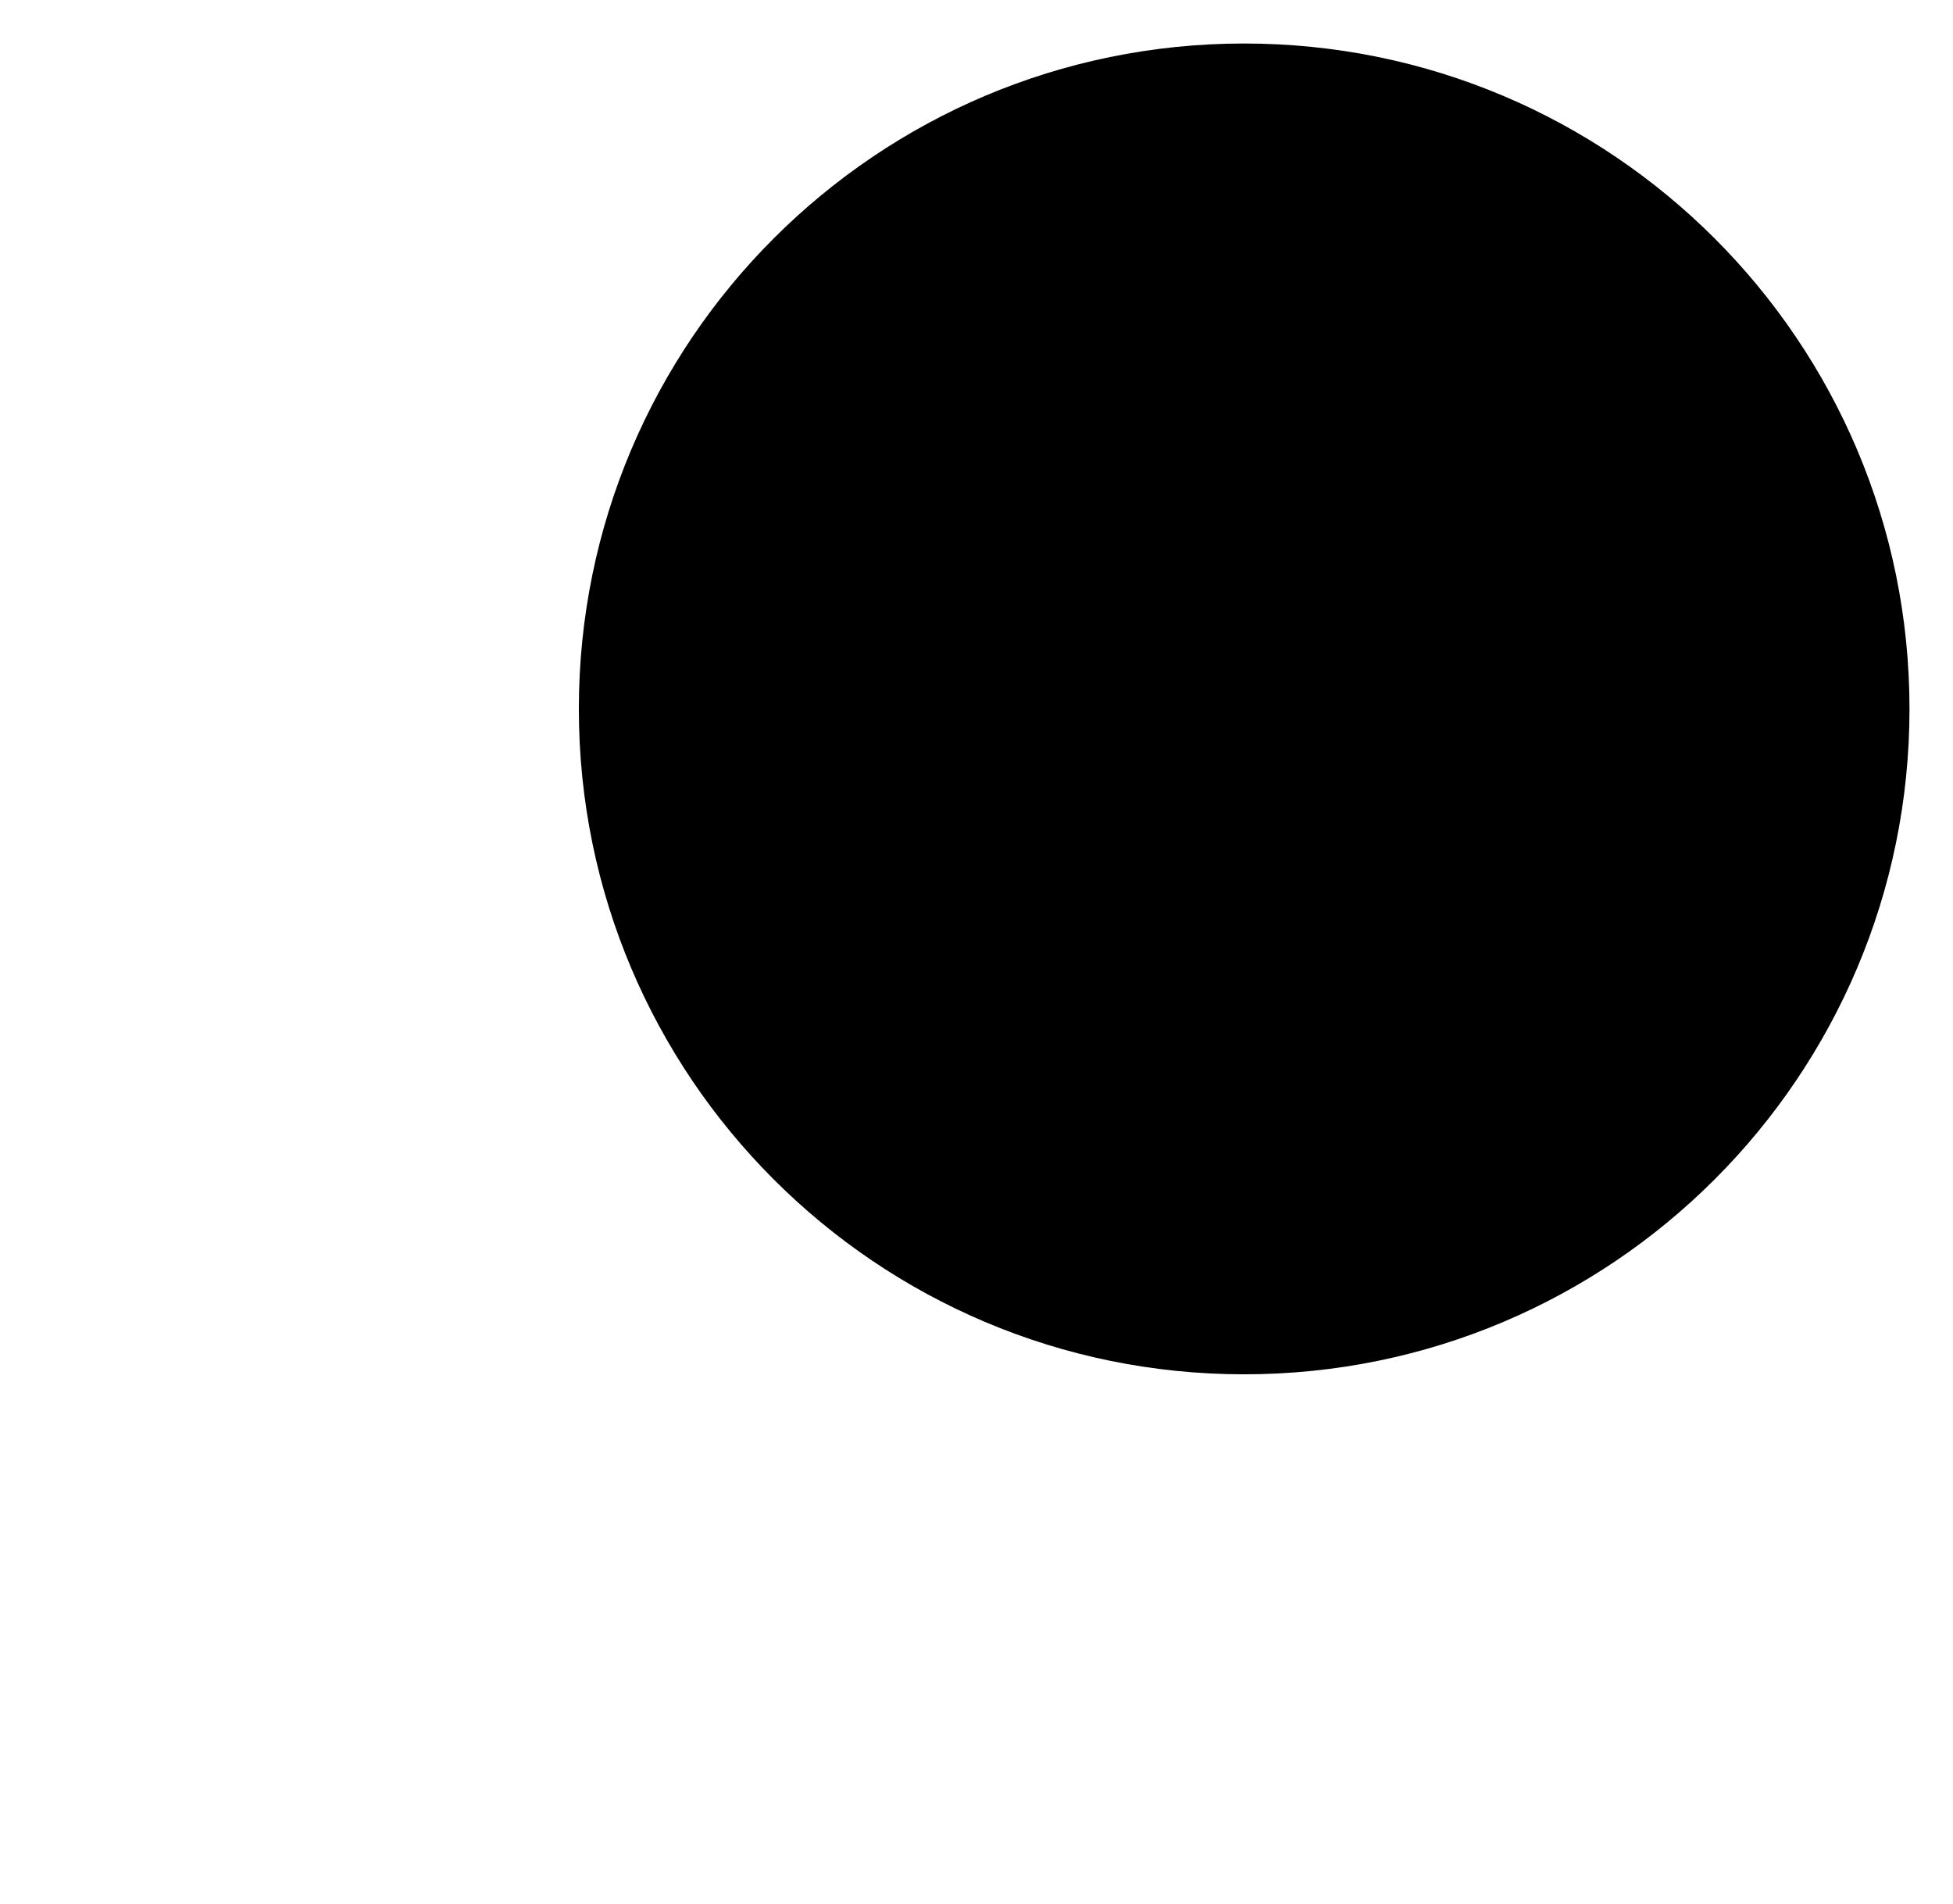
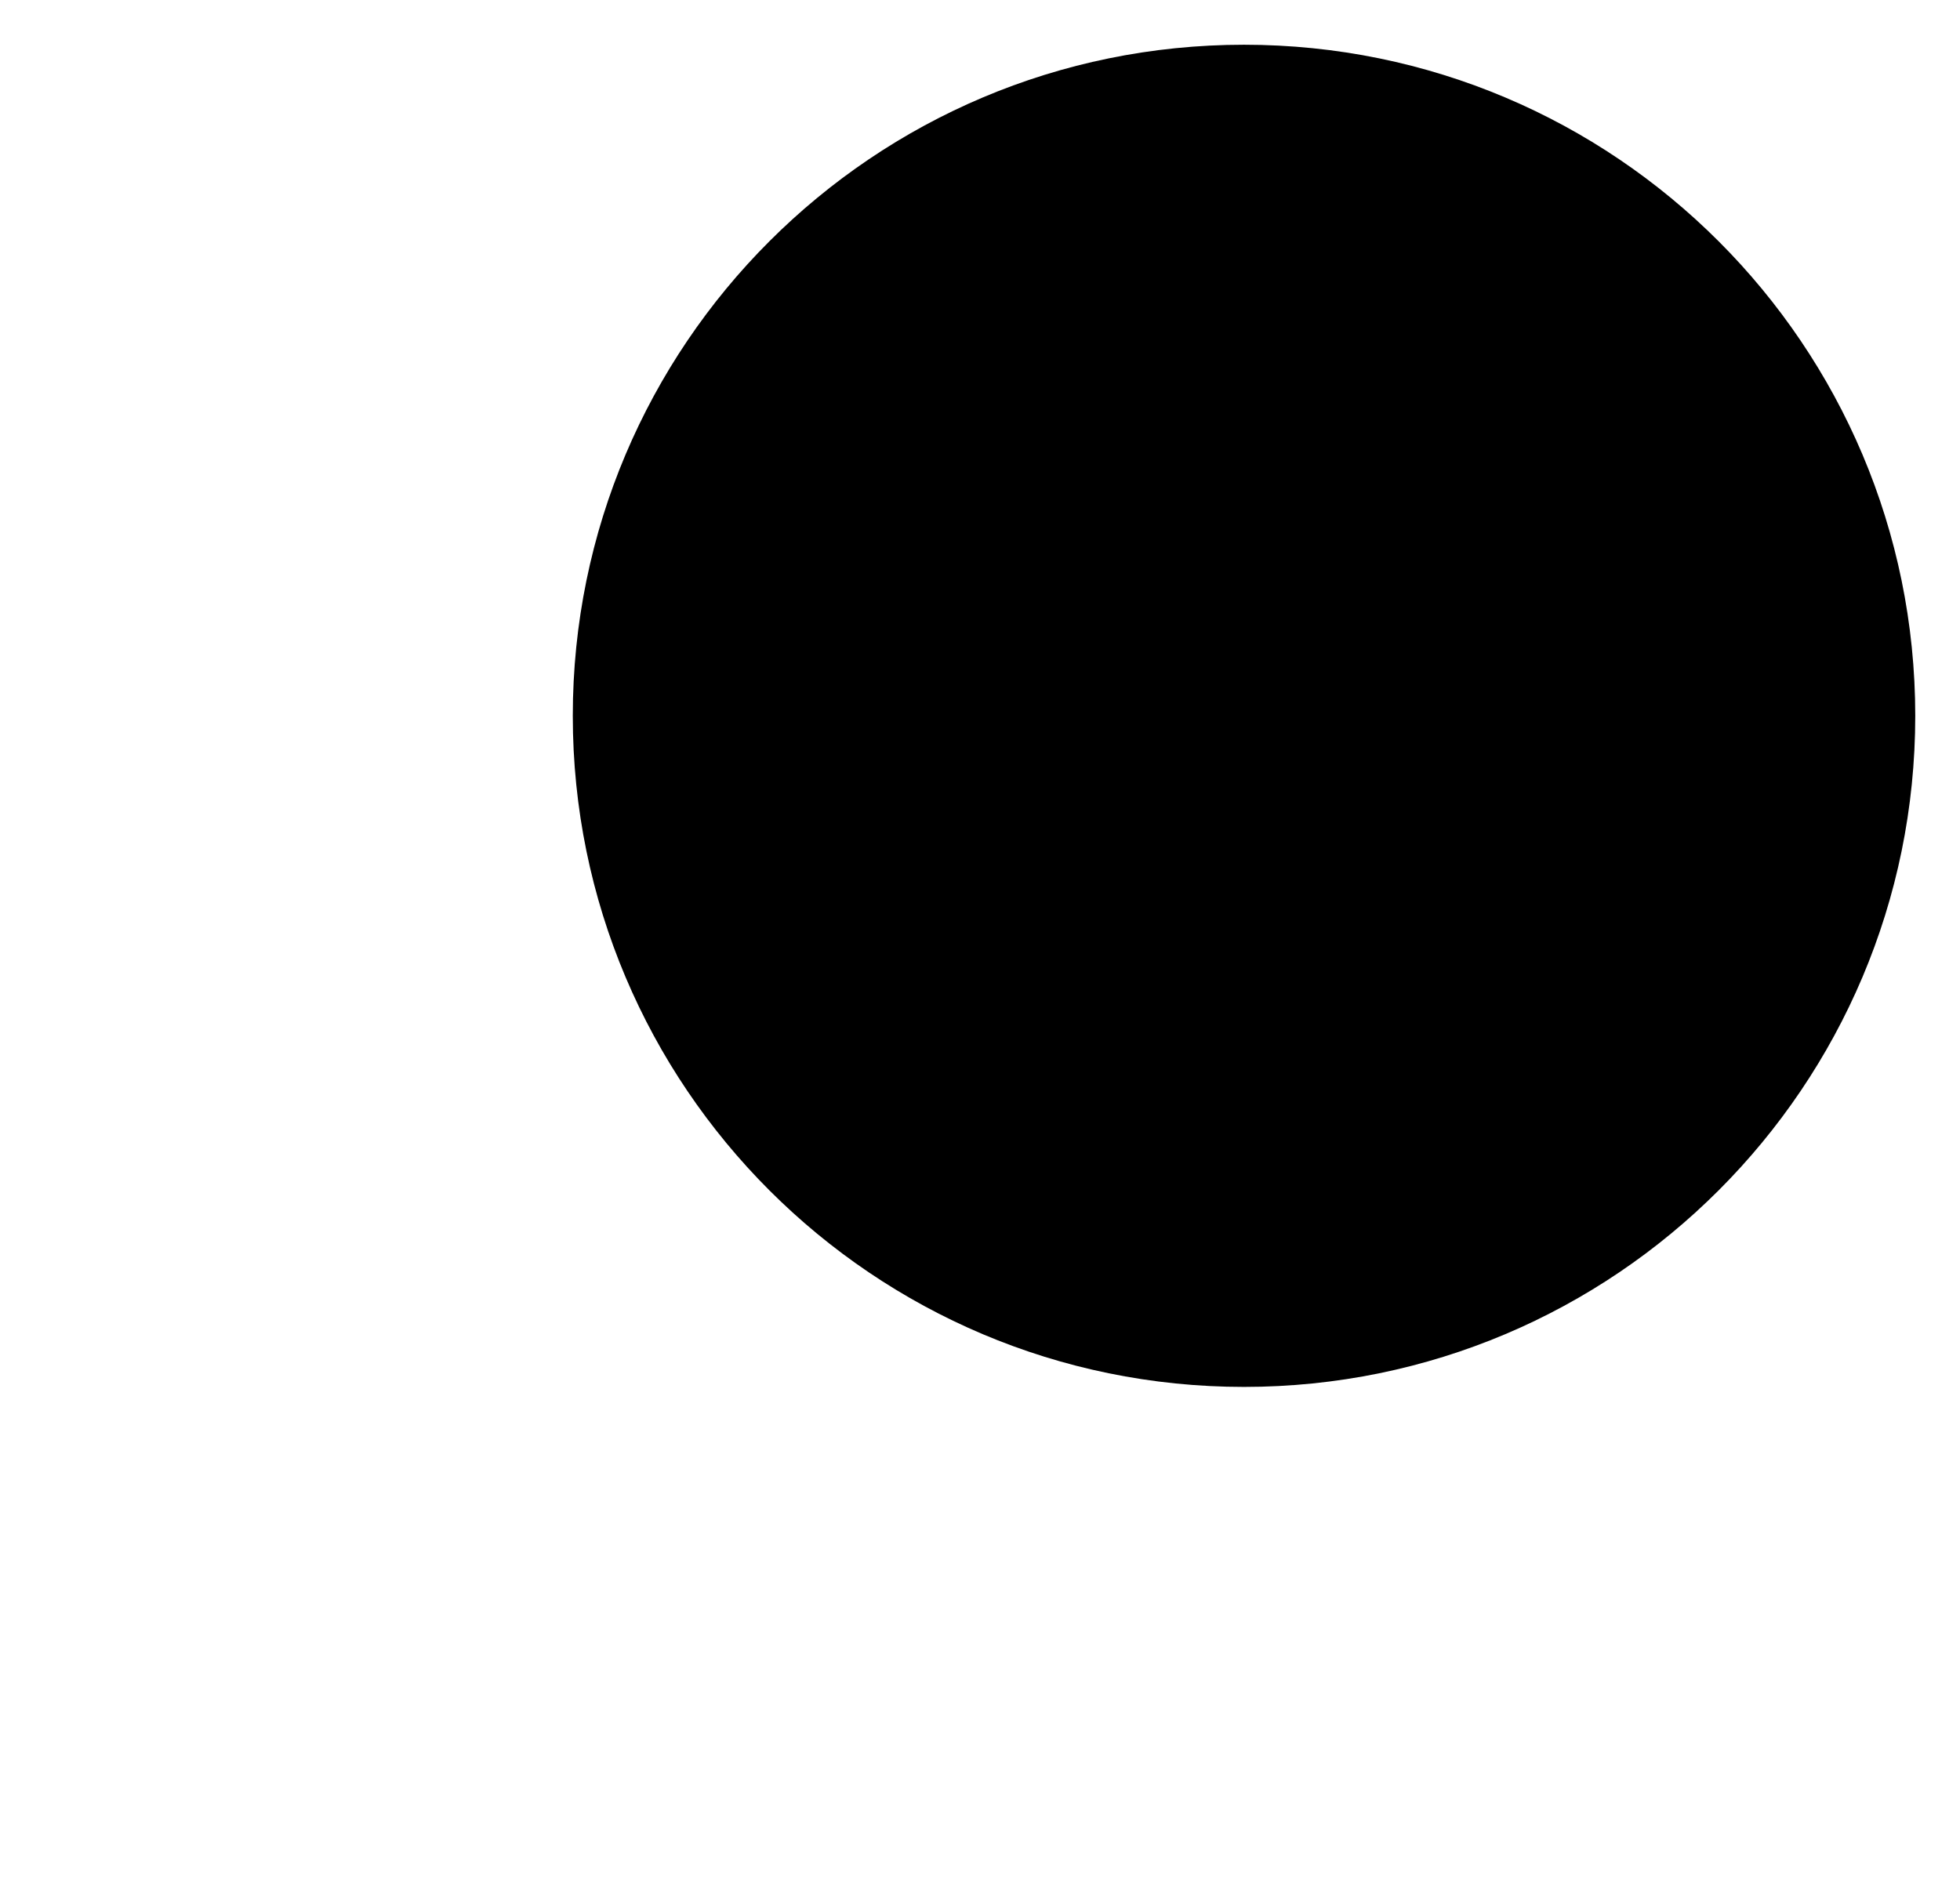
- <svg xmlns="http://www.w3.org/2000/svg" width="22.447" height="21.873" viewBox="0 0 22.447 21.873">
+ <svg xmlns="http://www.w3.org/2000/svg" width="21.9" height="21.228" viewBox="0 0 21.9 21.228">
  <g id="图层_2" data-name="图层 2">
    <g id="图层_1-2" data-name="图层 1">
-       <circle cx="14.3" cy="8.147" r="7.647" fill="inherit" stroke="inherit" stroke-miterlimit="10" />
-       <line x1="8.619" y1="13.254" x2="0.354" y2="21.519" fill="inherit" stroke="inherit" stroke-miterlimit="10" />
+       <circle cx="13.9" cy="8" r="7.5" fill="inherit" stroke="inherit" stroke-miterlimit="10" />
+       <line x1="8.619" y1="12.61" x2="0.354" y2="20.875" fill="inherit" stroke="inherit" stroke-miterlimit="10" />
    </g>
  </g>
</svg>
